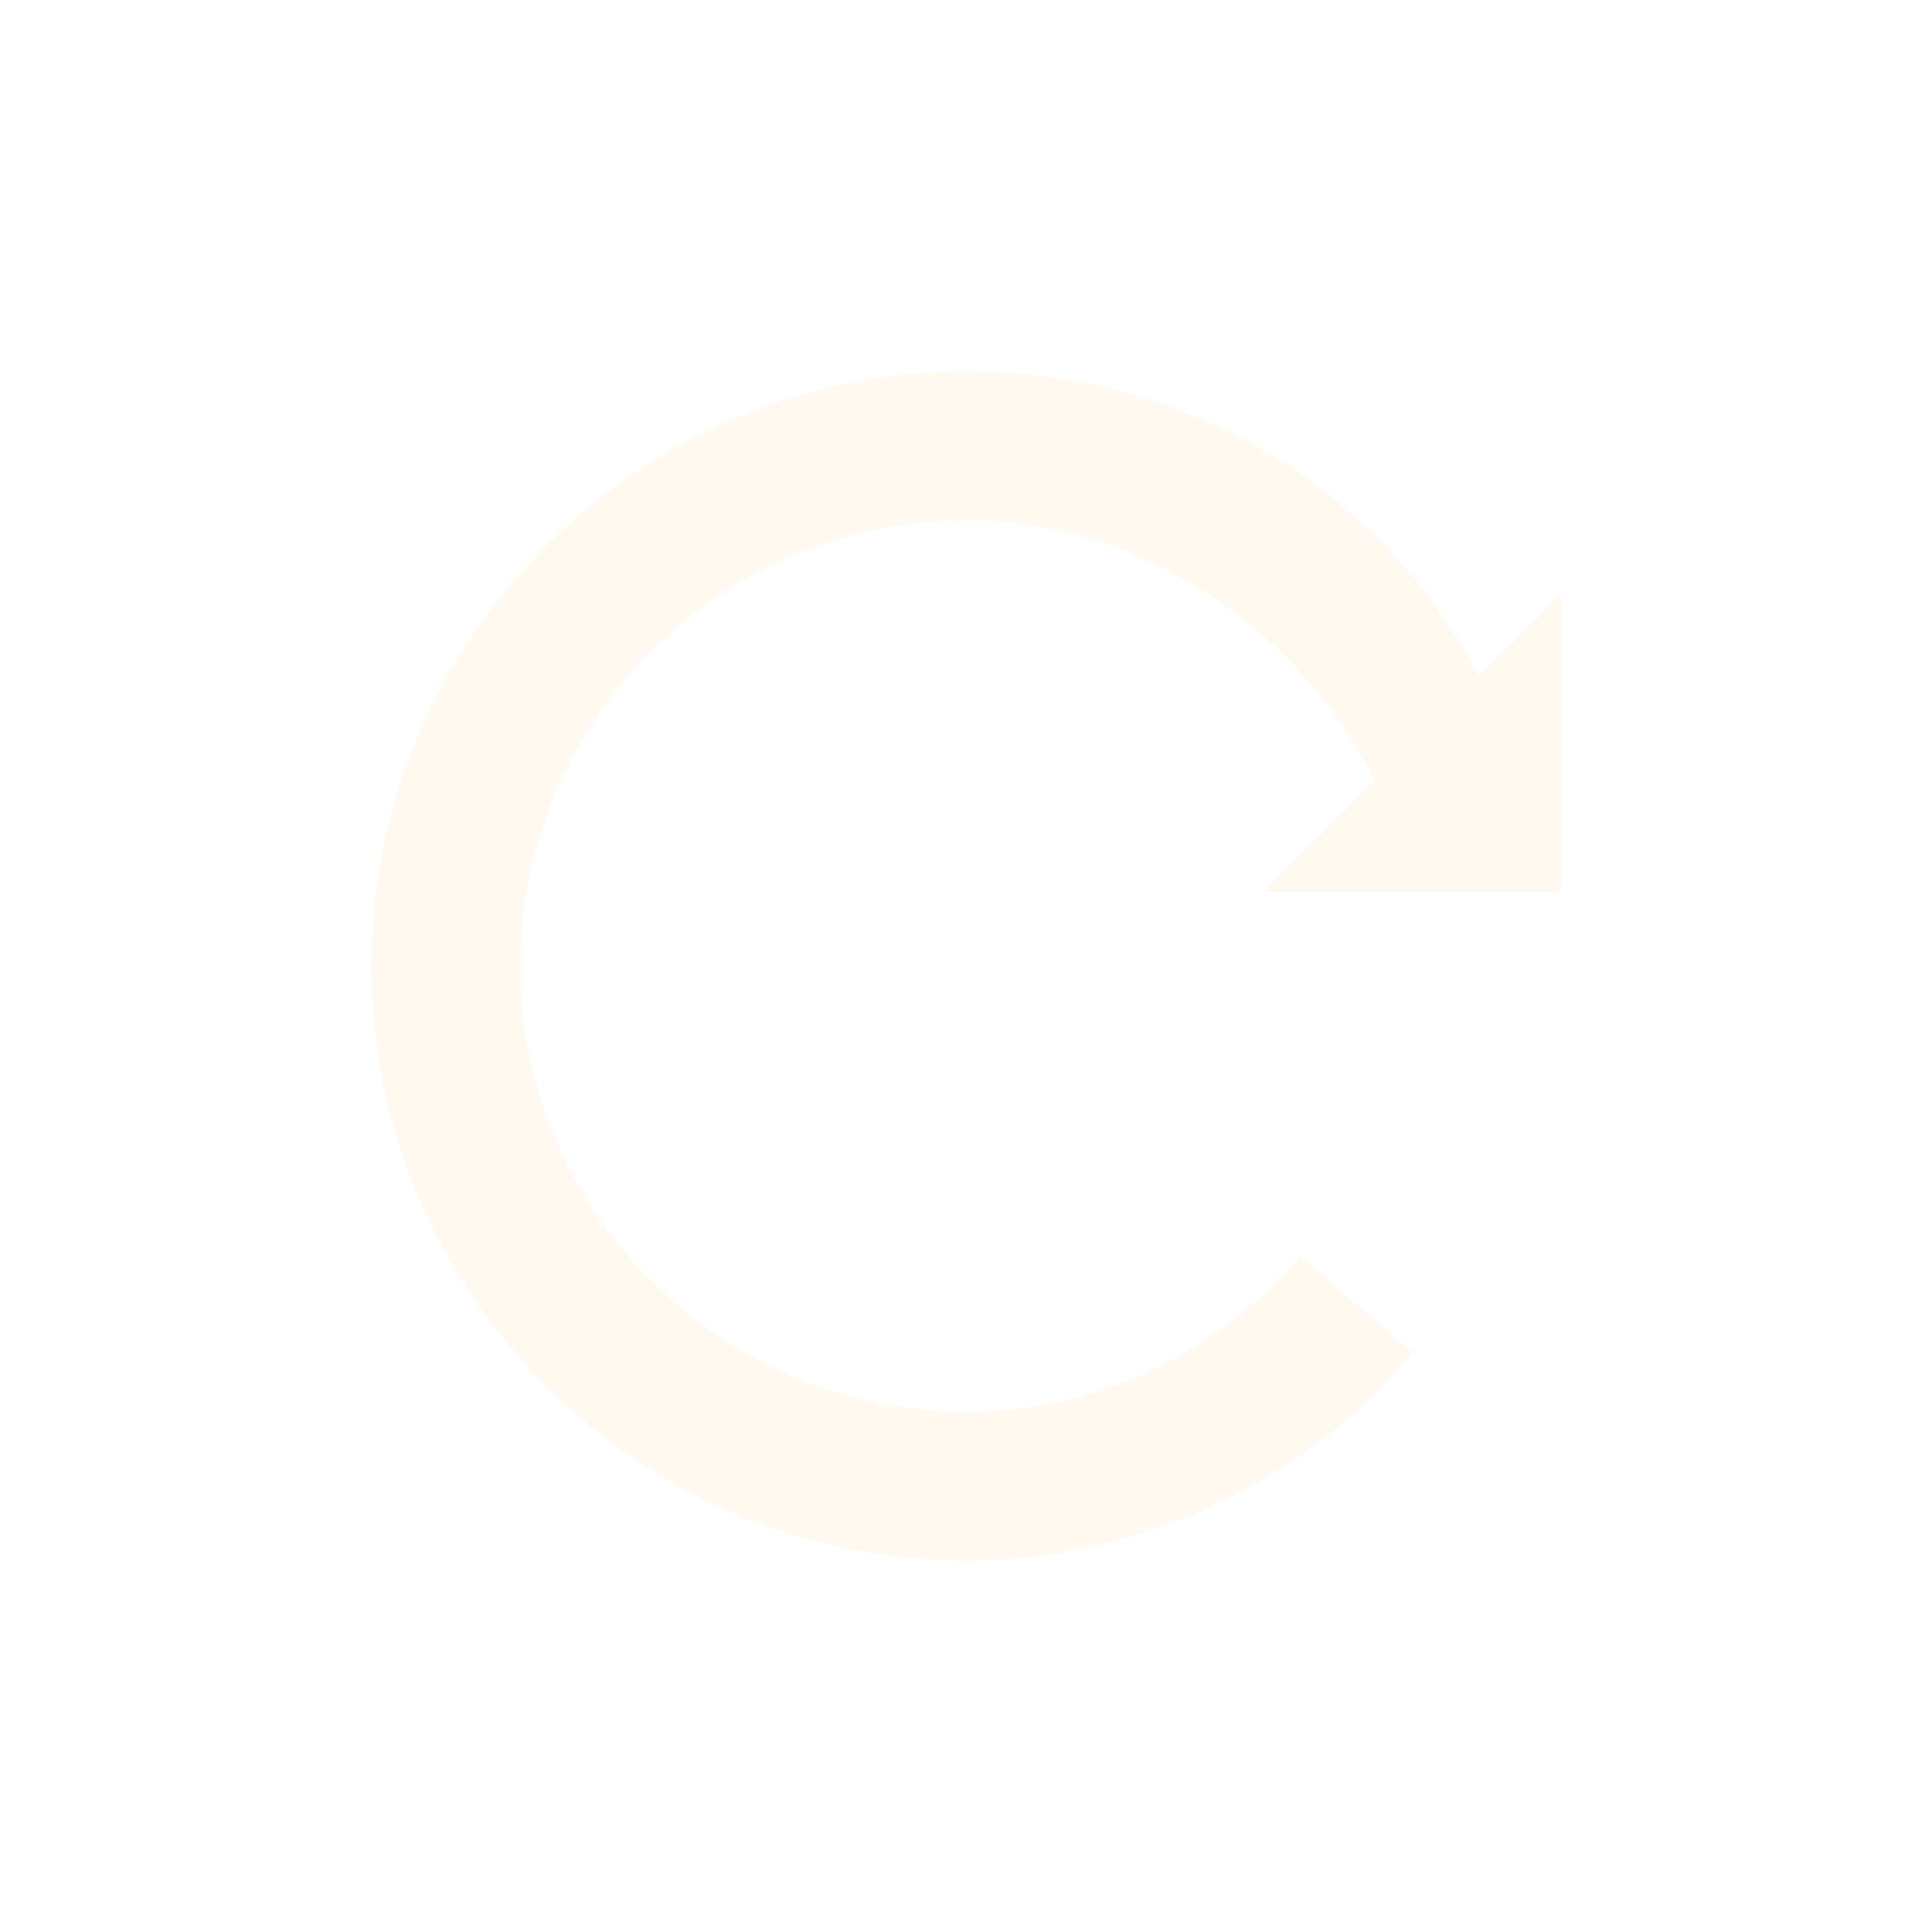
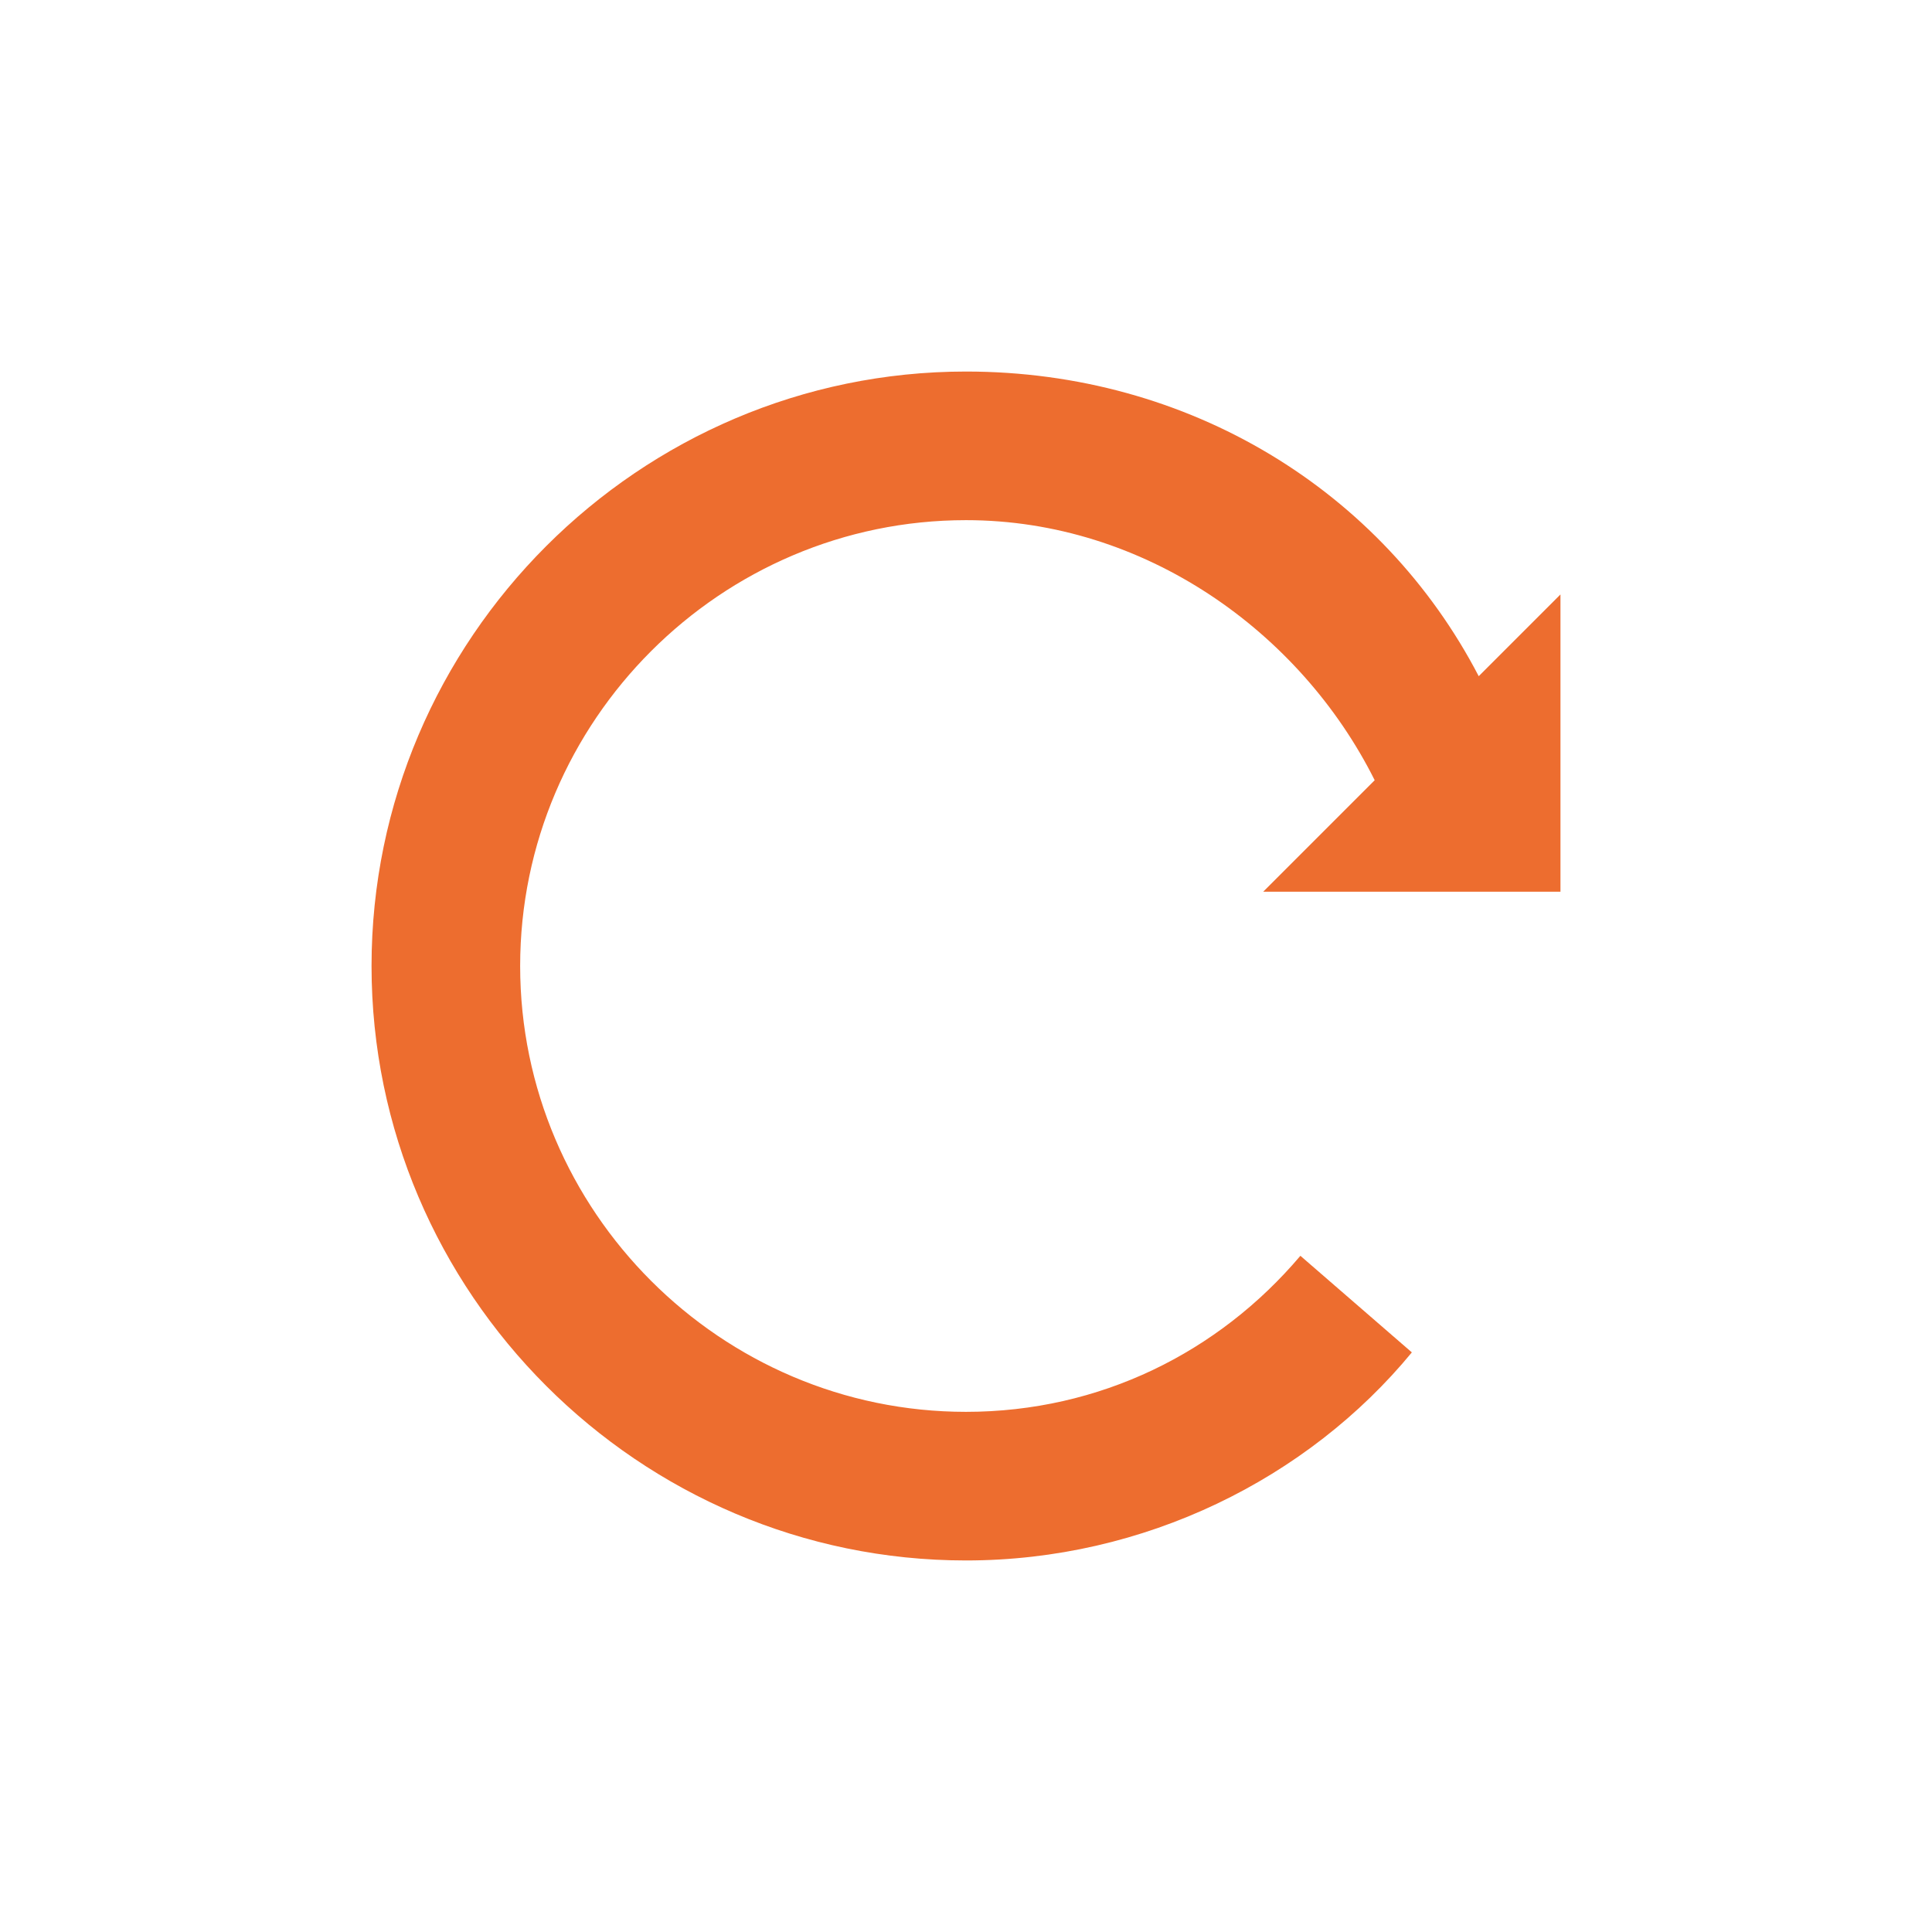
<svg xmlns="http://www.w3.org/2000/svg" width="26" height="26" viewBox="0 0 26 26" fill="none">
-   <path d="M21 12V8L19.9 9.1C18.6 6.6 16 5 13 5C8.6 5 5 8.6 5 13C5 17.4 8.6 21 13 21C15.4 21 17.6 19.9 19 18.2L17.5 16.9C16.4 18.2 14.8 19 13 19C9.7 19 7 16.3 7 13C7 9.7 9.7 7 13 7C15.4 7 17.5 8.5 18.5 10.5L17 12H21Z" fill="#FFF9EF" />
+   <path d="M21 12V8L19.9 9.1C18.6 6.6 16 5 13 5C8.6 5 5 8.6 5 13C5 17.4 8.6 21 13 21C15.4 21 17.6 19.9 19 18.2L17.5 16.9C16.4 18.2 14.8 19 13 19C9.7 19 7 16.3 7 13C7 9.7 9.7 7 13 7C15.4 7 17.5 8.5 18.5 10.5L17 12H21Z" fill="#ED6D2F" />
</svg>
